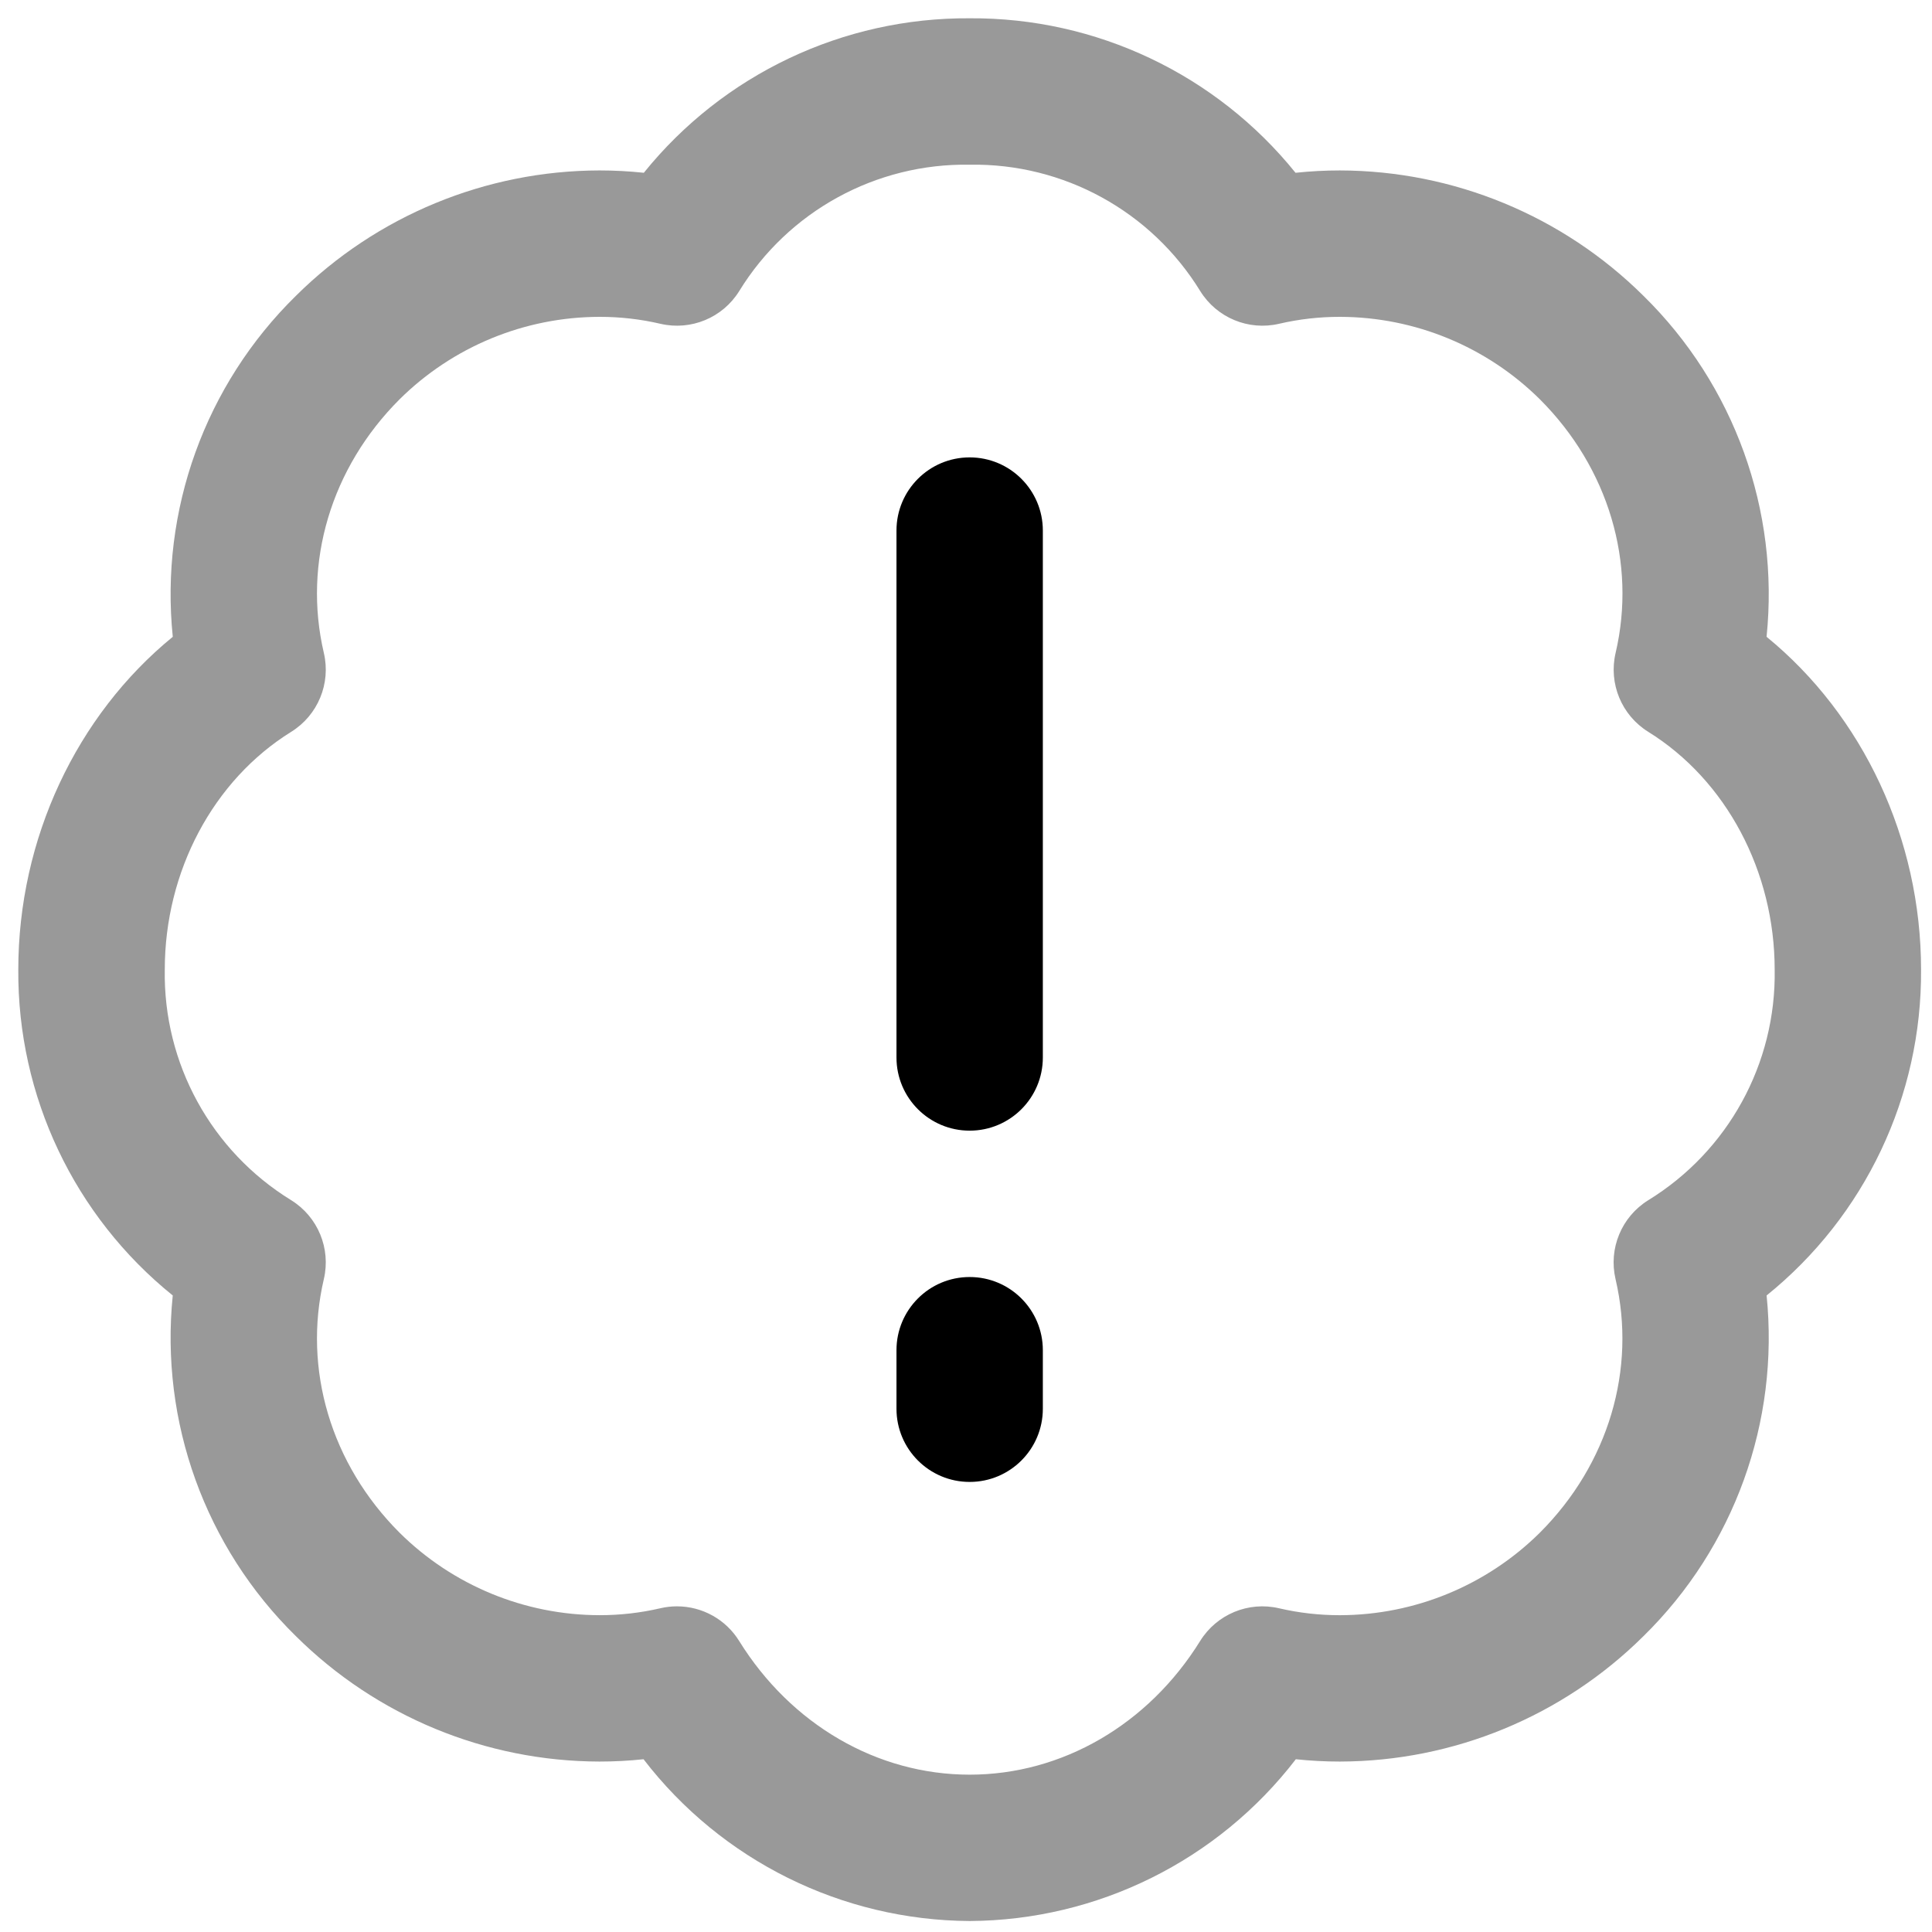
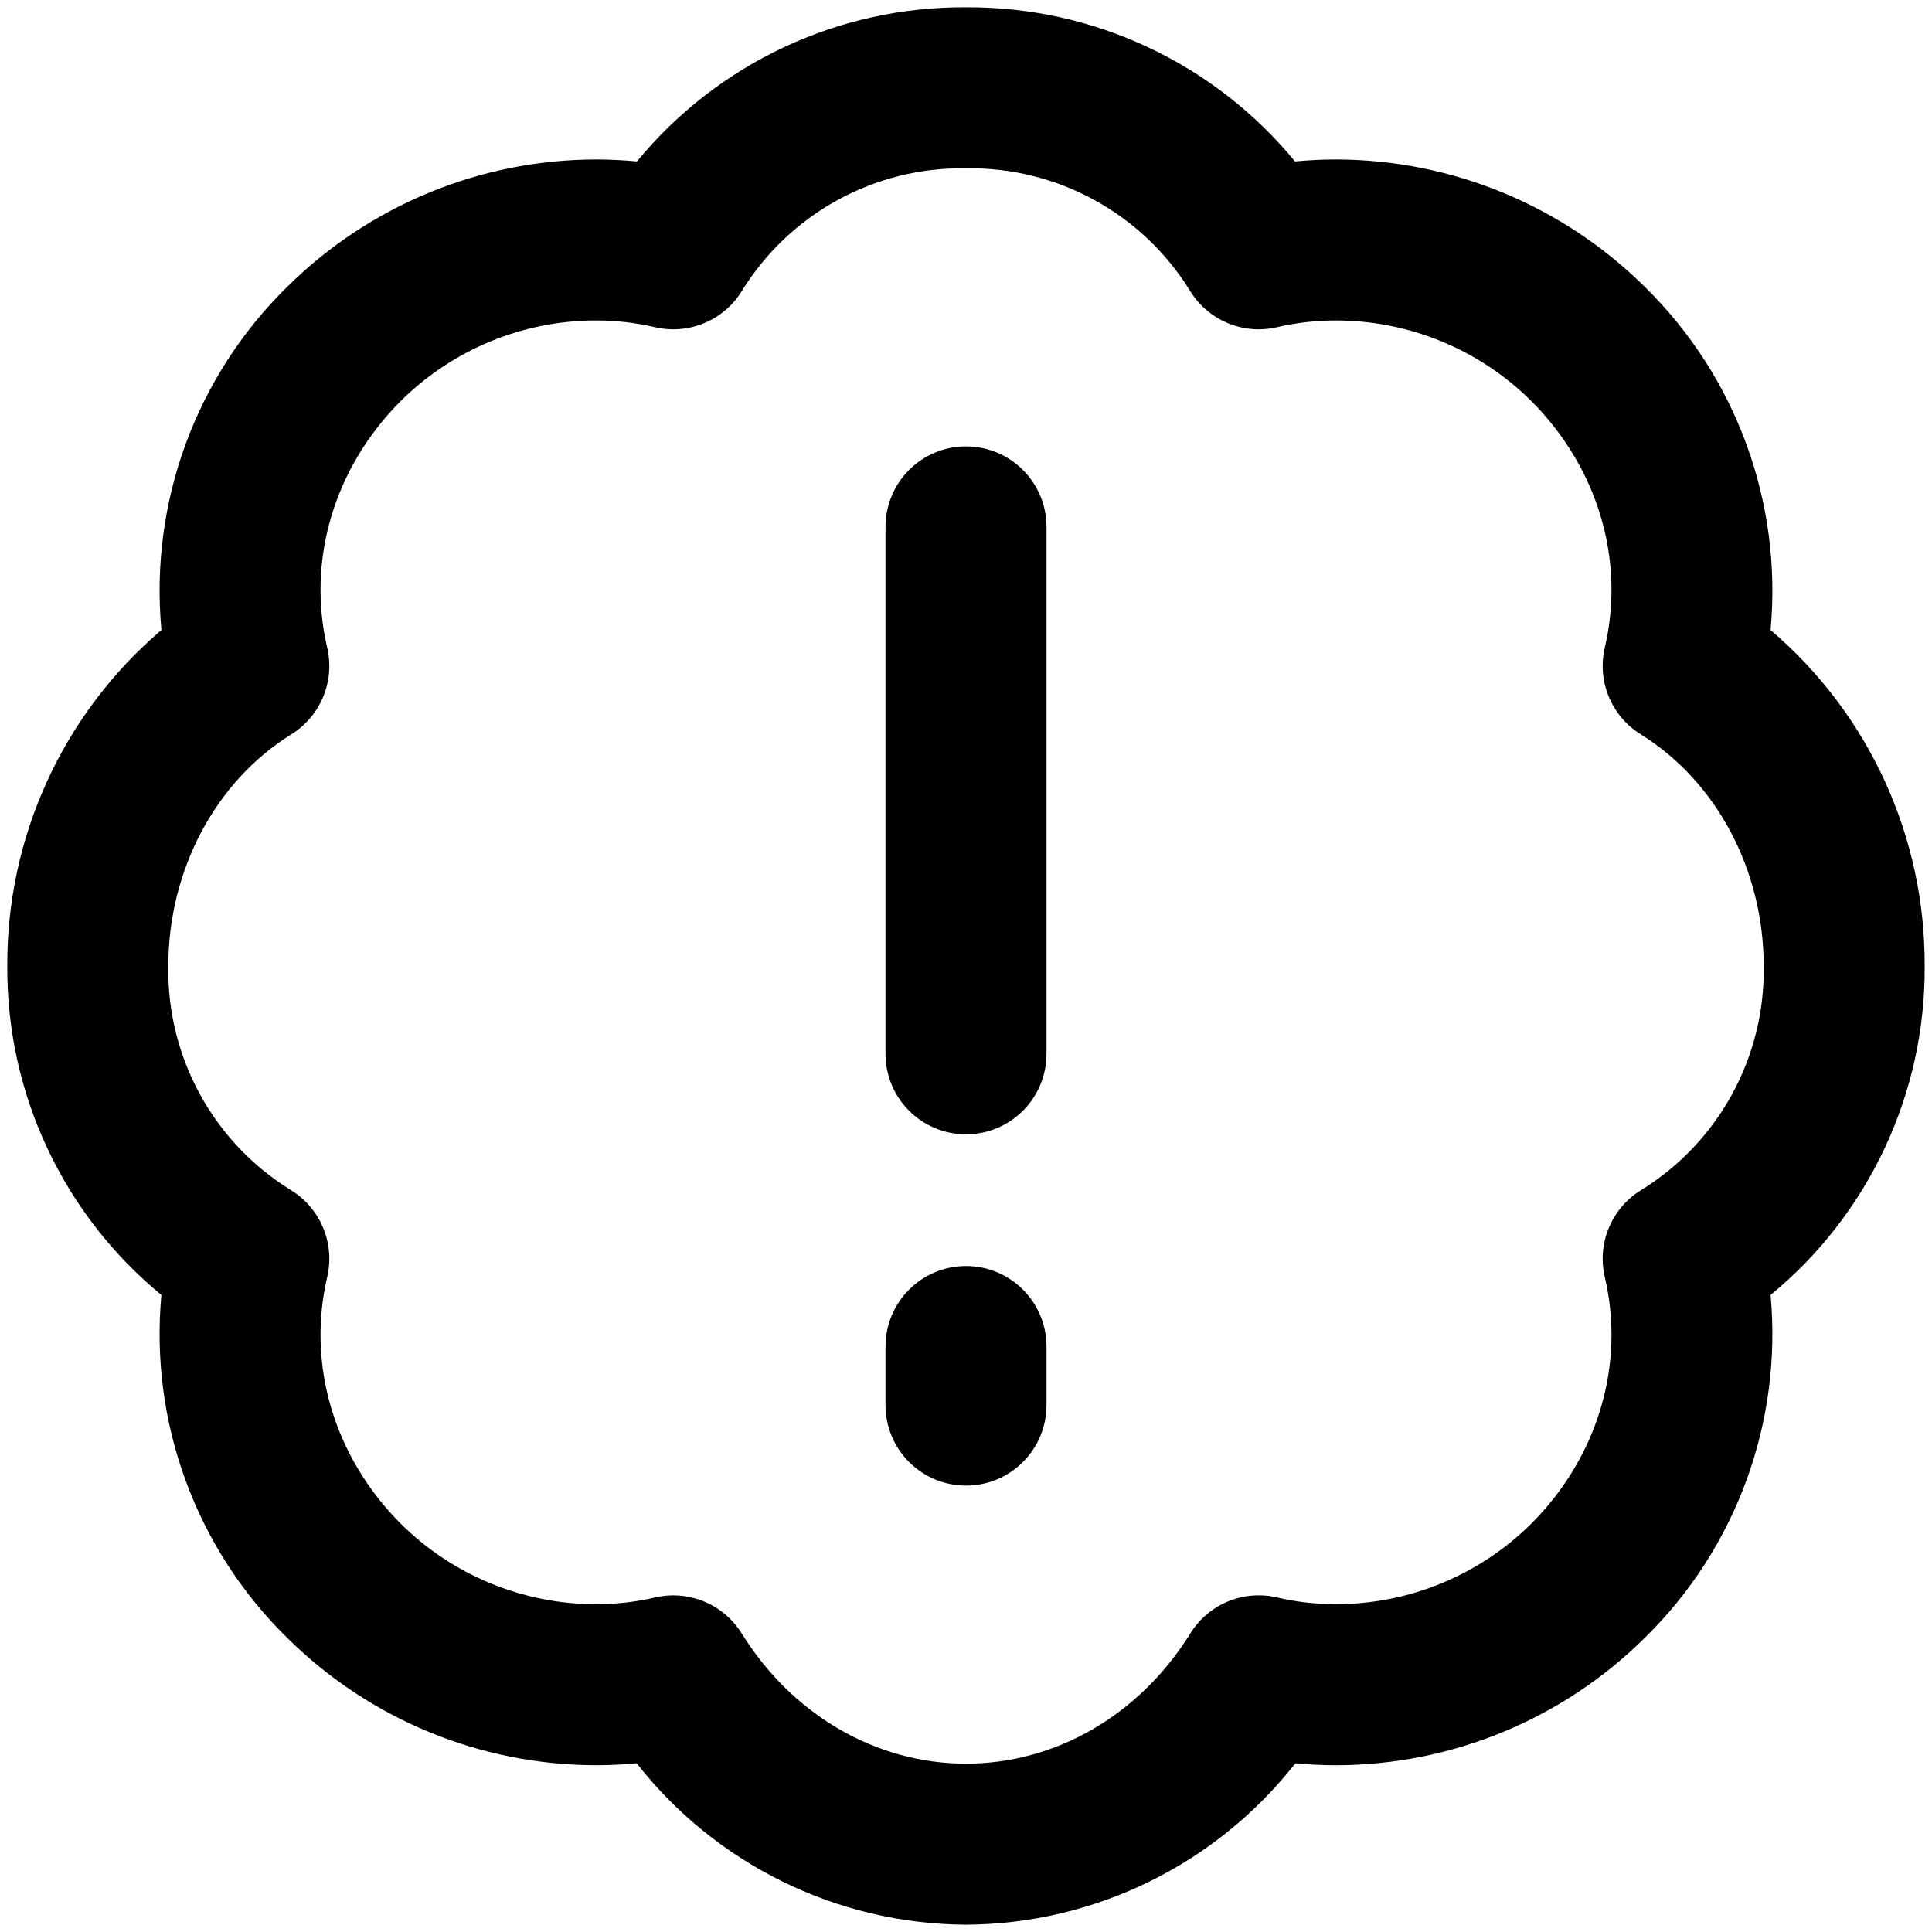
<svg xmlns="http://www.w3.org/2000/svg" viewBox="0 0 264 264">
-   <path d="M132.5 262.5a56.618 56.618 0 0 1-44.565-22.107 57.231 57.231 0 0 1-6.017.317 59.054 59.054 0 0 1-41.489-17.139 57.114 57.114 0 0 1-16.823-46.551A56.711 56.711 0 0 1 2.5 132.5c0-17.882 7.948-34.73 21.11-45.483a57.115 57.115 0 0 1 16.819-46.589 59.057 59.057 0 0 1 41.488-17.139 57.2 57.2 0 0 1 6.059.321A56.711 56.711 0 0 1 132.5 2.499a56.71 56.71 0 0 1 44.529 21.112 57.2 57.2 0 0 1 6.059-.321 59.058 59.058 0 0 1 41.488 17.139 57.117 57.117 0 0 1 16.819 46.588c13.163 10.753 21.11 27.6 21.11 45.483a56.711 56.711 0 0 1-21.106 44.52 57.114 57.114 0 0 1-16.823 46.551 59.058 59.058 0 0 1-41.488 17.139 57.181 57.181 0 0 1-6.018-.317A56.617 56.617 0 0 1 132.5 262.5Zm-40-43a10 10 0 0 1 8.5 4.728c7.1 11.442 18.878 18.273 31.5 18.273s24.4-6.831 31.5-18.273a10 10 0 0 1 10.776-4.464 36.471 36.471 0 0 0 8.3.946 38.92 38.92 0 0 0 27.346-11.281c9.359-9.359 13.223-22.312 10.334-34.649a10 10 0 0 1 4.473-10.777 36.258 36.258 0 0 0 17.273-31.5c0-13.437-6.619-25.891-17.273-32.5a10 10 0 0 1-4.464-10.776c2.888-12.337-.975-25.29-10.334-34.65a38.919 38.919 0 0 0-27.346-11.281 36.473 36.473 0 0 0-8.3.946 10 10 0 0 1-10.776-4.464 36.258 36.258 0 0 0-31.5-17.273 36.259 36.259 0 0 0-31.5 17.273 10 10 0 0 1-10.776 4.464 36.473 36.473 0 0 0-8.3-.946 38.918 38.918 0 0 0-27.346 11.281c-9.359 9.359-13.223 22.312-10.334 34.649a10 10 0 0 1-4.464 10.776c-10.655 6.612-17.273 19.067-17.273 32.5a36.258 36.258 0 0 0 17.273 31.5 10 10 0 0 1 4.464 10.776c-2.888 12.337.975 25.29 10.334 34.649a38.915 38.915 0 0 0 27.345 11.281 36.483 36.483 0 0 0 8.3-.946 10 10 0 0 1 2.269-.263Z" opacity=".4" />
-   <path d="M132.5 202.5a10 10 0 0 1-10-10v-8a10 10 0 0 1 20 0v8a10 10 0 0 1-10 10Zm0-48a10 10 0 0 1-10-10v-72a10 10 0 0 1 10-10 10 10 0 0 1 10 10v72a10 10 0 0 1-10 10Z" />
+   <path d="M86.992 240.942a58.104 58.104 0 0 1-5.574.268 60.066 60.066 0 0 1-42.2-17.432 58.134 58.134 0 0 1-17.165-46.822A57.716 57.716 0 0 1 .997 132a59.935 59.935 0 0 1 21.061-45.914 58.126 58.126 0 0 1 17.161-46.865 60.06 60.06 0 0 1 42.195-17.432 58.1 58.1 0 0 1 5.621.272A57.717 57.717 0 0 1 131.997.998a57.717 57.717 0 0 1 44.96 21.063 58.115 58.115 0 0 1 5.621-.272 60.066 60.066 0 0 1 42.2 17.432 58.137 58.137 0 0 1 17.161 46.865A59.938 59.938 0 0 1 262.999 132a57.711 57.711 0 0 1-21.056 44.956 58.134 58.134 0 0 1-17.164 46.825 60.067 60.067 0 0 1-42.2 17.432q-2.8 0-5.573-.268a57.575 57.575 0 0 1-45.009 22.057 57.57 57.57 0 0 1-45.005-22.06Zm14.355-17.743c6.917 11.146 18.377 17.8 30.654 17.8s23.736-6.654 30.653-17.8a11 11 0 0 1 11.855-4.911 35.417 35.417 0 0 0 8.074.92 37.919 37.919 0 0 0 26.64-10.987c9.112-9.114 12.877-21.717 10.067-33.714a11 11 0 0 1 4.911-11.854 35.277 35.277 0 0 0 16.8-30.653c0-13.094-6.438-25.224-16.8-31.655a11 11 0 0 1-4.911-11.853c2.808-12-.954-24.6-10.068-33.714a37.908 37.908 0 0 0-26.639-10.988 35.5 35.5 0 0 0-8.074.92 11 11 0 0 1-11.855-4.909 35.278 35.278 0 0 0-30.653-16.8 35.281 35.281 0 0 0-30.654 16.8 11 11 0 0 1-11.853 4.909 35.523 35.523 0 0 0-8.076-.92 37.908 37.908 0 0 0-26.639 10.991c-9.114 9.112-12.877 21.717-10.068 33.714a11 11 0 0 1-4.911 11.853C29.438 106.779 23 118.909 23 132.003a35.277 35.277 0 0 0 16.8 30.653 11 11 0 0 1 4.911 11.854c-2.808 12 .954 24.6 10.068 33.714a37.9 37.9 0 0 0 26.637 10.987 35.424 35.424 0 0 0 8.078-.92 11.007 11.007 0 0 1 2.508-.29 11 11 0 0 1 9.344 5.198Zm19.654-31.2v-8a11 11 0 0 1 11-11 11 11 0 0 1 11 11v8a11 11 0 0 1-11 11 11 11 0 0 1-11.001-11Zm0-48v-72a11 11 0 0 1 11-11 11 11 0 0 1 11 11v72a11 11 0 0 1-11 11 11 11 0 0 1-11.001-11Z" />
</svg>
